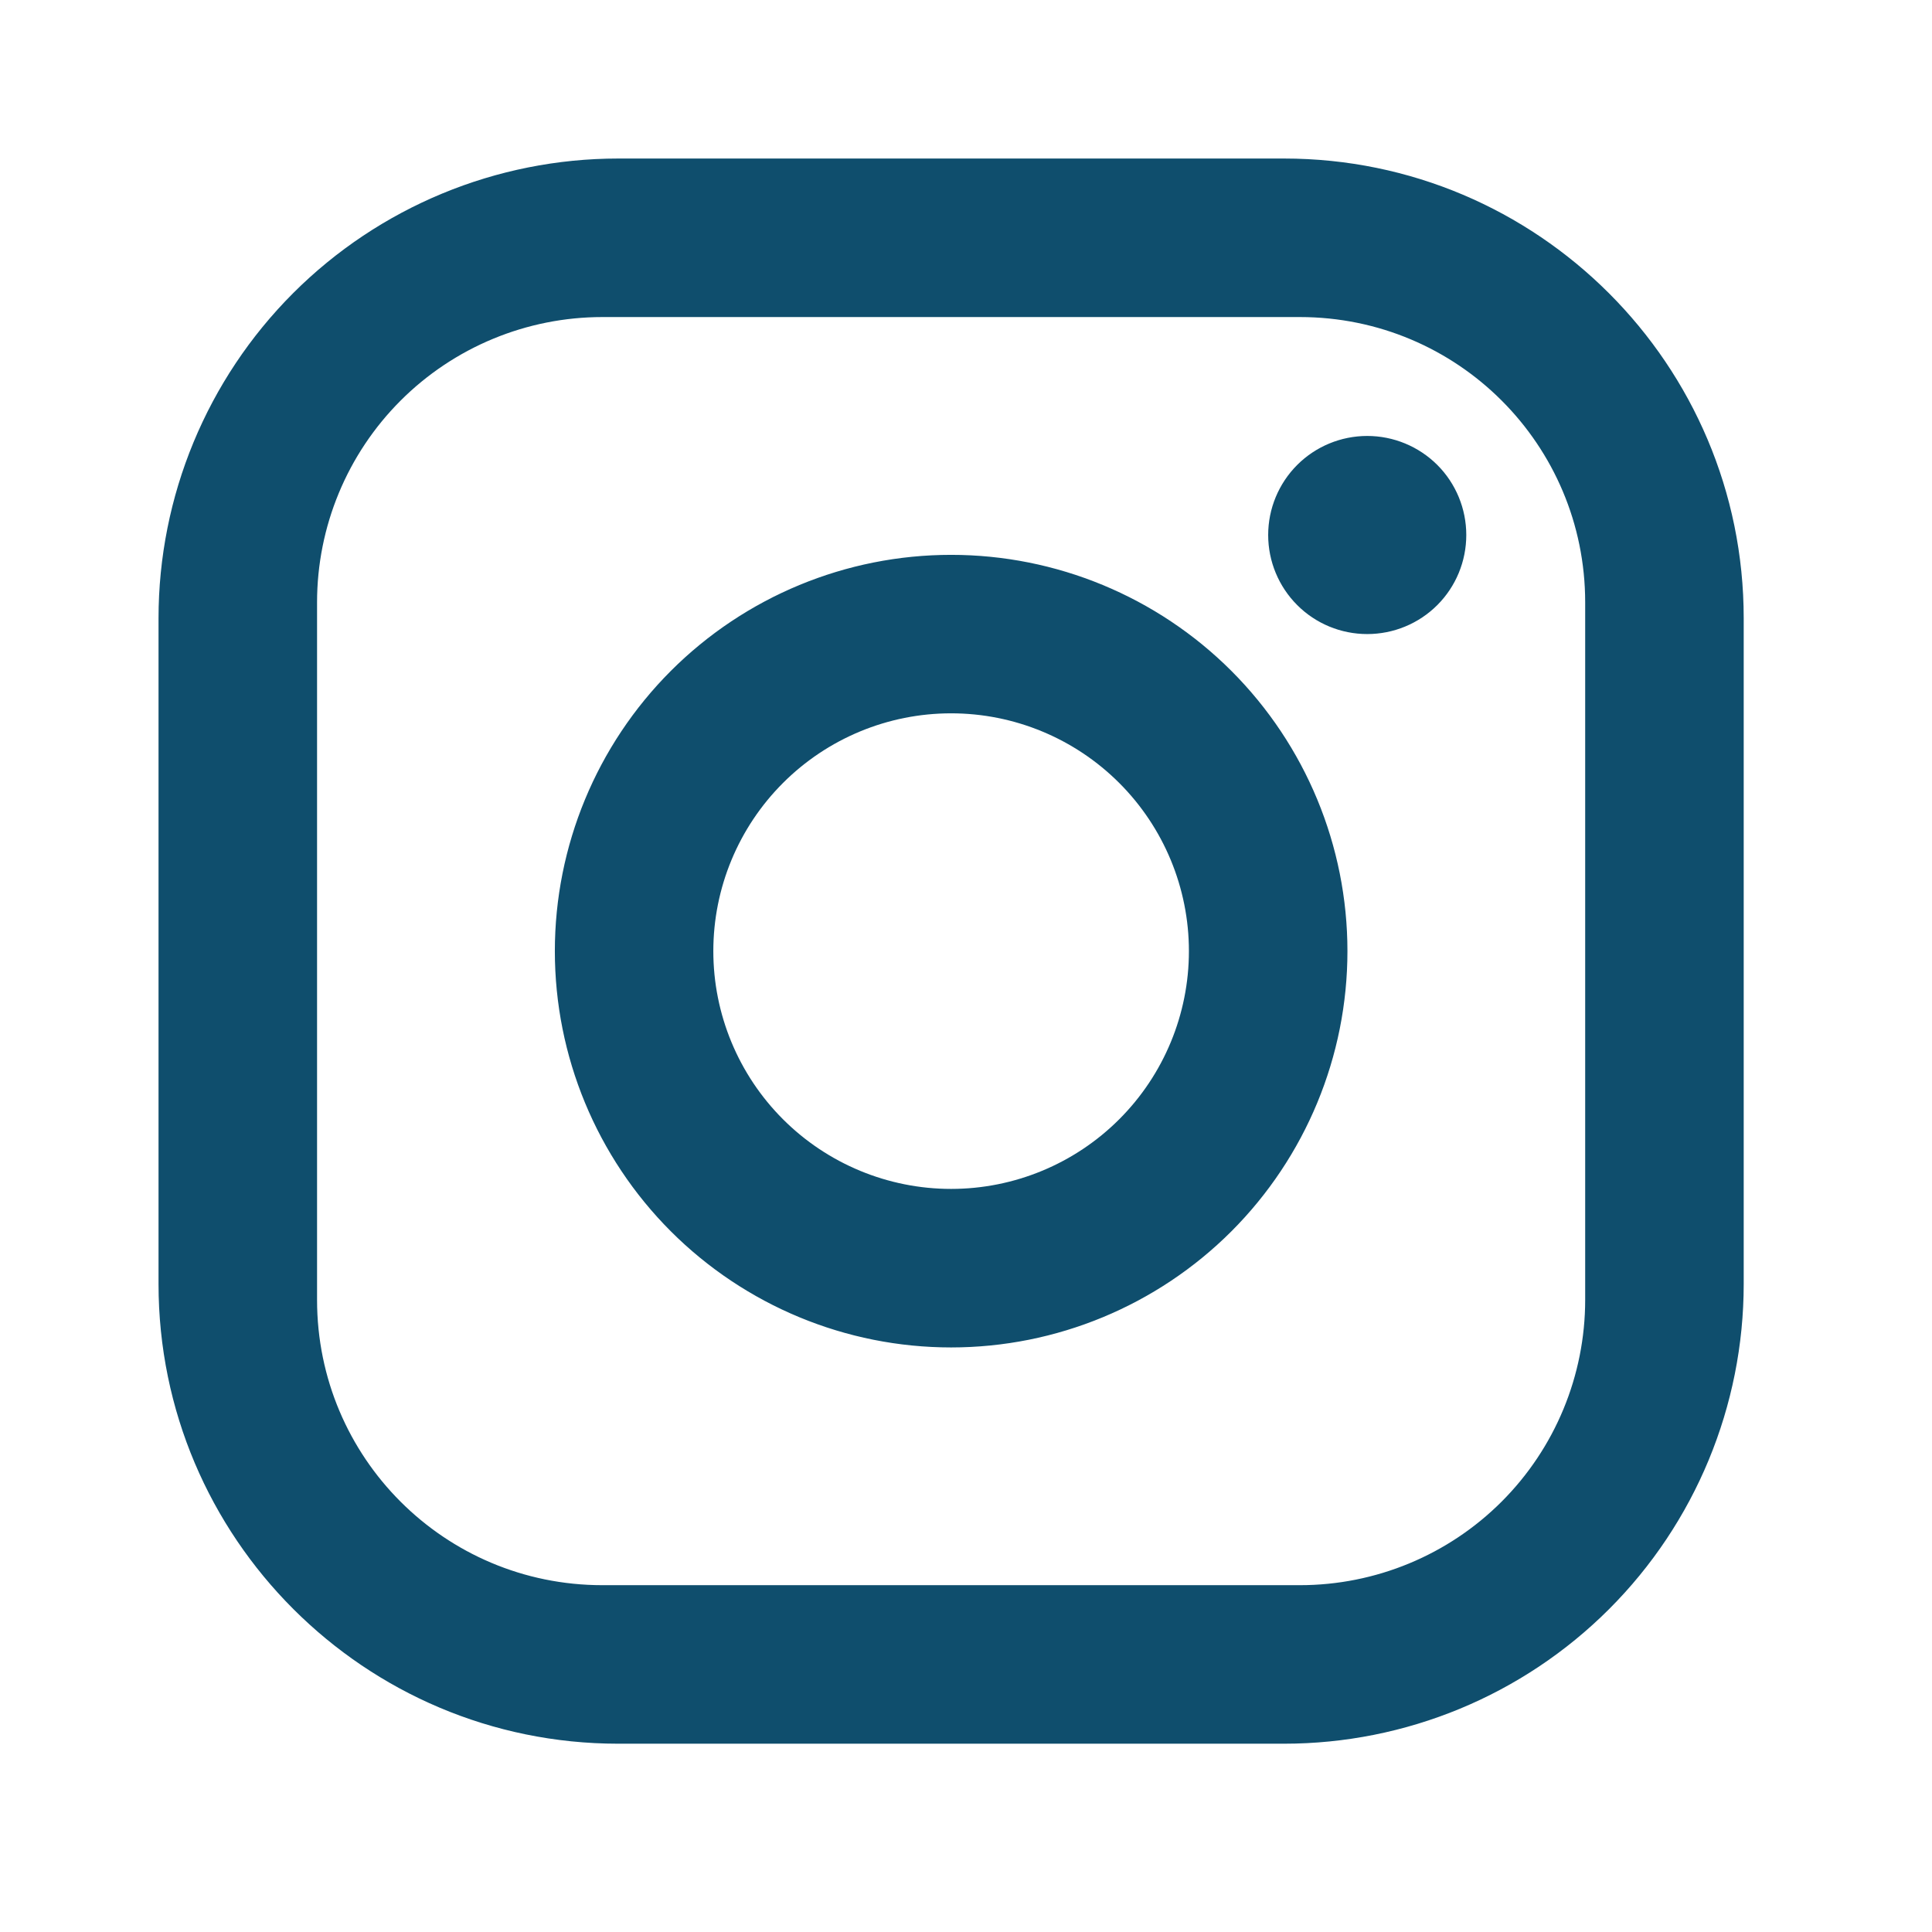
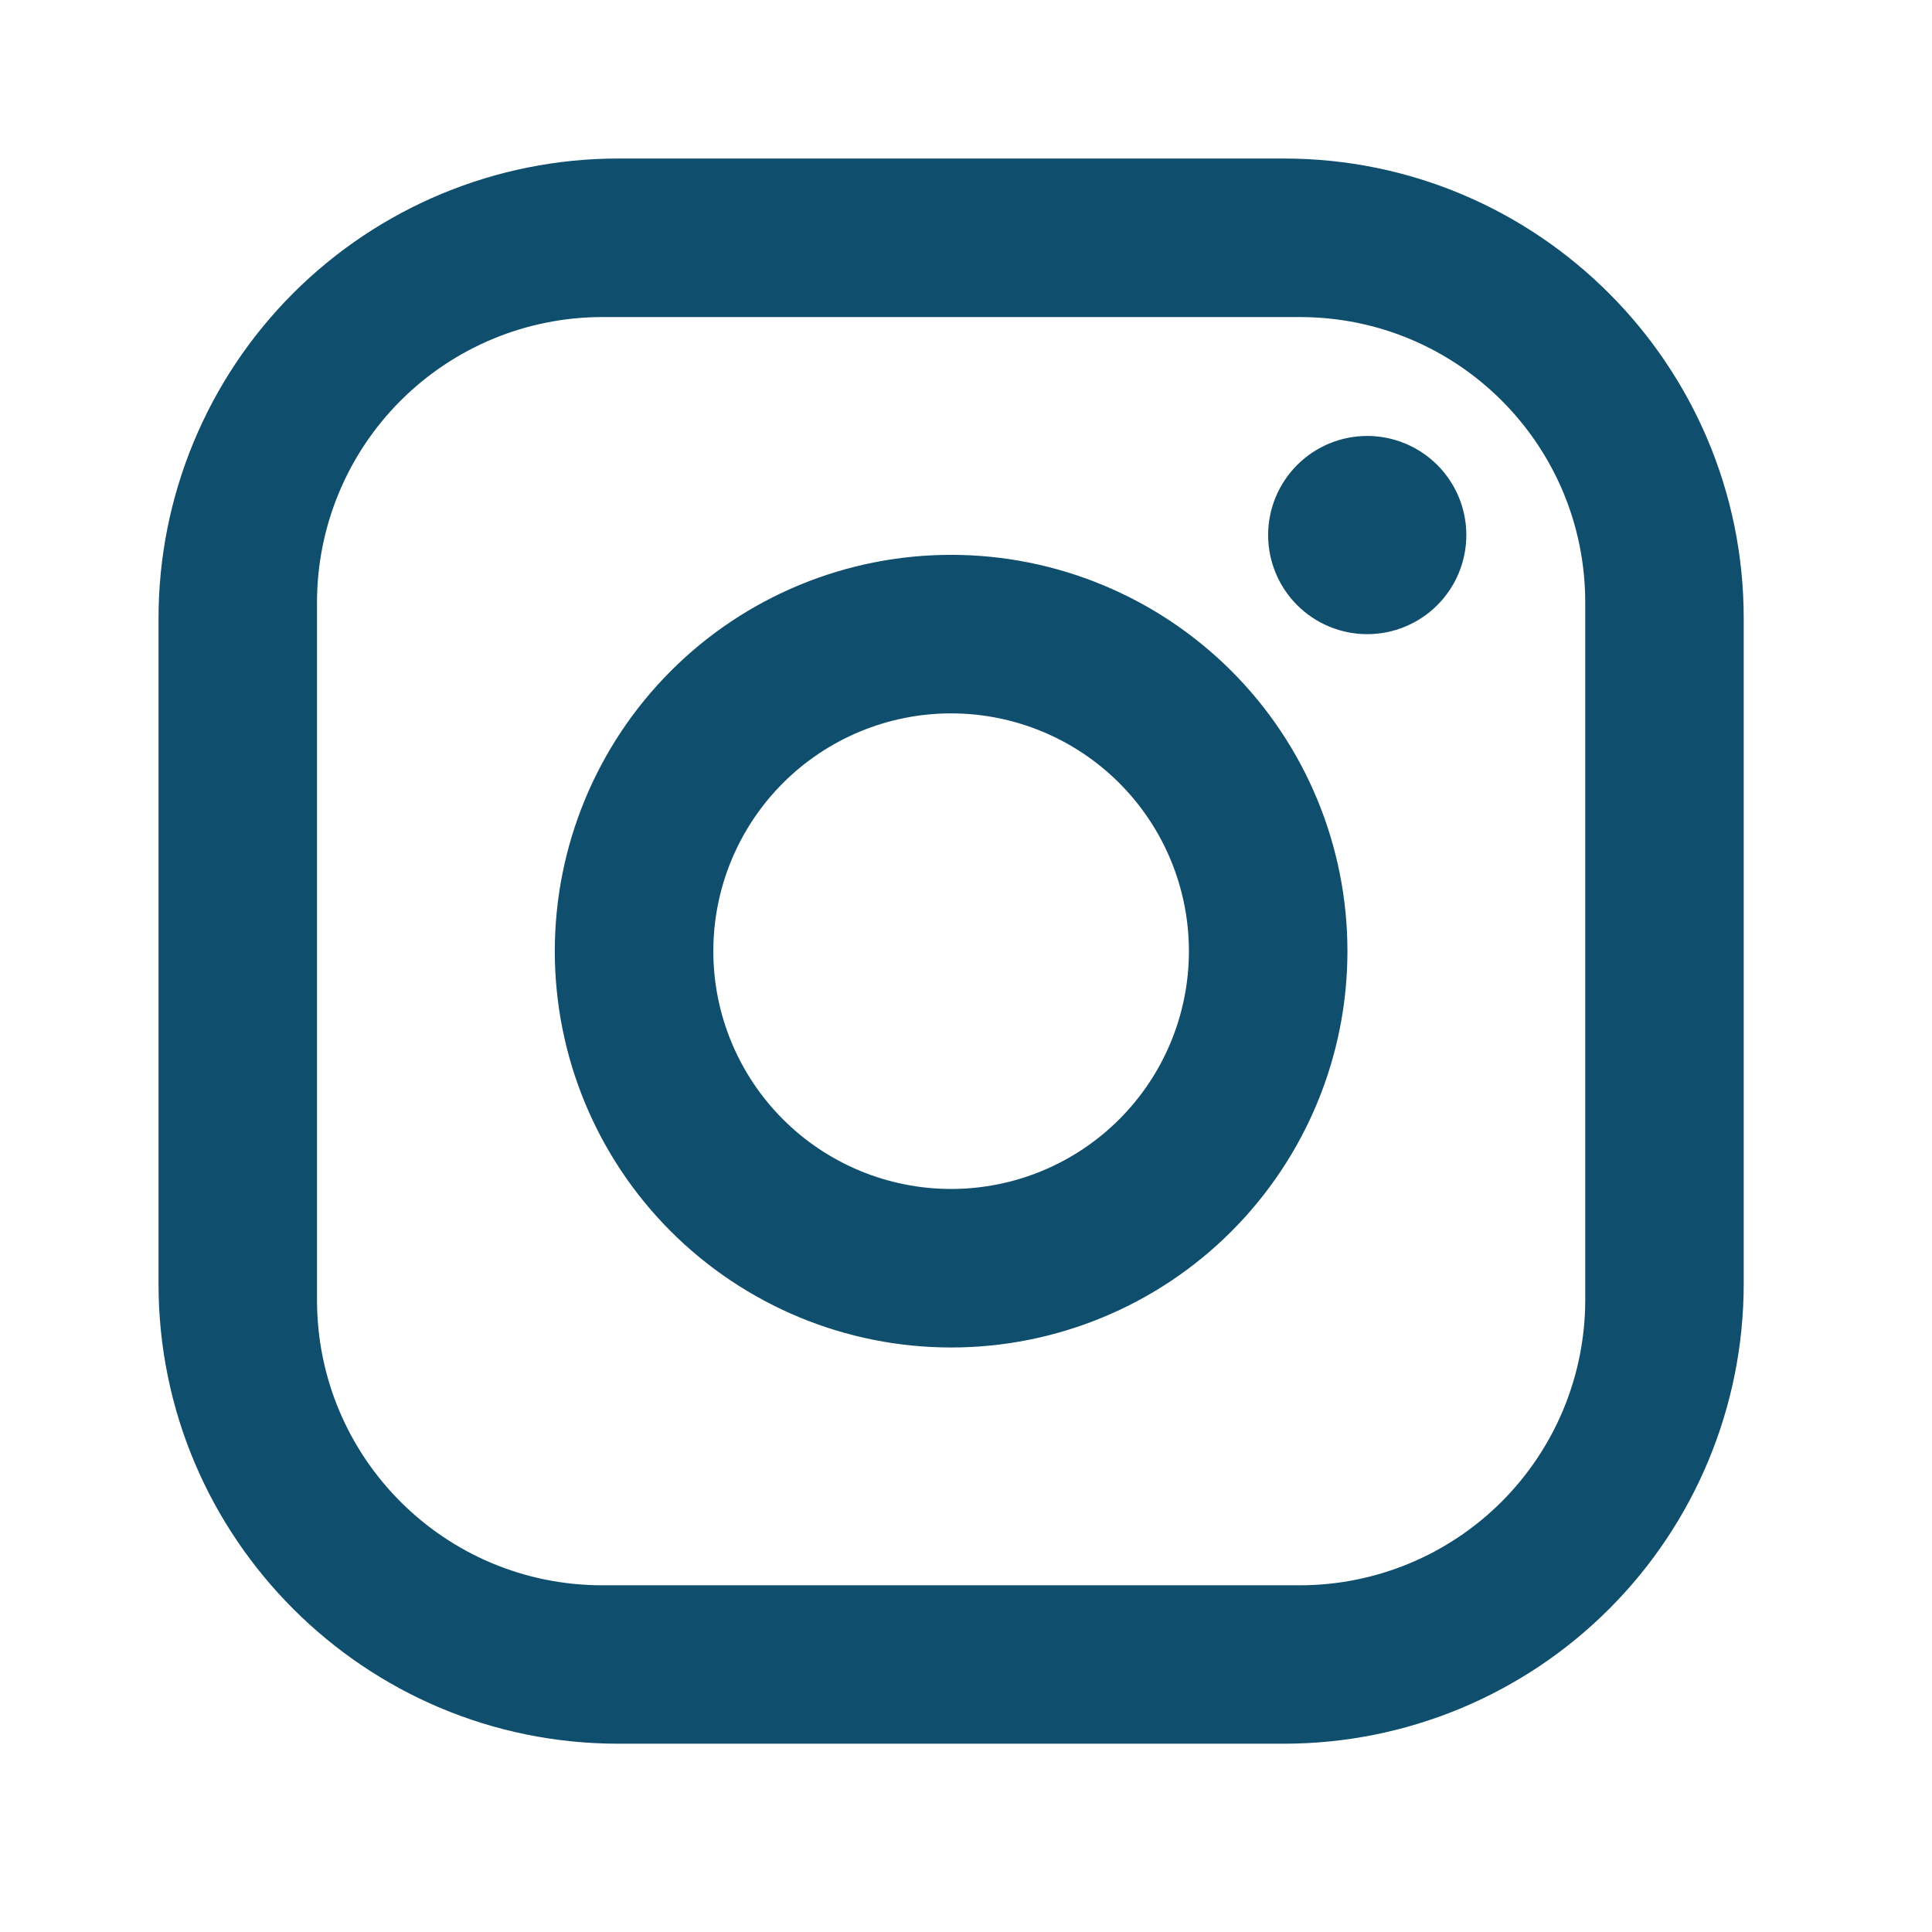
- <svg xmlns="http://www.w3.org/2000/svg" width="37" height="37" viewBox="0 0 37 37" fill="none">
-   <path d="M11.84 3.036H24.59C29.448 3.036 33.394 6.982 33.394 11.84V24.59C33.394 26.925 32.467 29.165 30.816 30.816C29.165 32.467 26.925 33.394 24.59 33.394H11.84C6.982 33.394 3.036 29.448 3.036 24.59V11.84C3.036 9.505 3.963 7.266 5.614 5.614C7.266 3.963 9.505 3.036 11.84 3.036ZM11.536 6.072C10.087 6.072 8.697 6.647 7.672 7.672C6.647 8.697 6.072 10.087 6.072 11.536V24.894C6.072 27.915 8.516 30.358 11.536 30.358H24.894C26.343 30.358 27.733 29.783 28.758 28.758C29.783 27.733 30.358 26.343 30.358 24.894V11.536C30.358 8.516 27.915 6.072 24.894 6.072H11.536ZM26.184 8.349C26.687 8.349 27.17 8.549 27.526 8.904C27.882 9.26 28.081 9.743 28.081 10.246C28.081 10.749 27.882 11.232 27.526 11.588C27.17 11.944 26.687 12.143 26.184 12.143C25.681 12.143 25.198 11.944 24.843 11.588C24.487 11.232 24.287 10.749 24.287 10.246C24.287 9.743 24.487 9.26 24.843 8.904C25.198 8.549 25.681 8.349 26.184 8.349ZM18.215 10.626C20.228 10.626 22.158 11.425 23.582 12.848C25.005 14.272 25.805 16.202 25.805 18.215C25.805 20.228 25.005 22.158 23.582 23.582C22.158 25.005 20.228 25.805 18.215 25.805C16.202 25.805 14.272 25.005 12.848 23.582C11.425 22.158 10.626 20.228 10.626 18.215C10.626 16.202 11.425 14.272 12.848 12.848C14.272 11.425 16.202 10.626 18.215 10.626ZM18.215 13.661C17.007 13.661 15.849 14.141 14.995 14.995C14.141 15.849 13.661 17.007 13.661 18.215C13.661 19.423 14.141 20.581 14.995 21.435C15.849 22.289 17.007 22.769 18.215 22.769C19.423 22.769 20.581 22.289 21.435 21.435C22.289 20.581 22.769 19.423 22.769 18.215C22.769 17.007 22.289 15.849 21.435 14.995C20.581 14.141 19.423 13.661 18.215 13.661Z" fill="#0F4E6D" />
+ <svg xmlns="http://www.w3.org/2000/svg" fill="none" viewBox="0 0 37 37">
+   <path d="m11.84 3.036h12.75c4.857 0 8.804 3.947 8.804 8.804v12.75c0 2.335-0.927 4.574-2.579 6.225-1.651 1.651-3.89 2.579-6.225 2.579h-12.75c-4.857 0-8.804-3.947-8.804-8.804v-12.75c0-2.335 0.928-4.574 2.579-6.225 1.651-1.651 3.89-2.579 6.225-2.579zm-0.304 3.036c-1.449 0-2.839 0.576-3.864 1.601-1.025 1.025-1.601 2.415-1.601 3.864v13.358c0 3.021 2.444 5.465 5.465 5.465h13.358c1.449 0 2.839-0.576 3.864-1.601s1.601-2.415 1.601-3.864v-13.358c0-3.021-2.444-5.465-5.465-5.465h-13.358zm14.648 2.277c0.503 0 0.986 0.2 1.342 0.556s0.556 0.838 0.556 1.342c0 0.503-0.2 0.986-0.556 1.342-0.356 0.356-0.839 0.556-1.342 0.556s-0.986-0.2-1.342-0.556c-0.356-0.356-0.556-0.839-0.556-1.342 0-0.503 0.2-0.986 0.556-1.342 0.356-0.356 0.838-0.556 1.342-0.556zm-7.969 2.277c2.013 0 3.943 0.8 5.367 2.223s2.223 3.354 2.223 5.367c0 2.013-0.8 3.943-2.223 5.367s-3.354 2.223-5.367 2.223c-2.013 0-3.943-0.8-5.367-2.223s-2.223-3.354-2.223-5.367c0-2.013 0.8-3.943 2.223-5.367s3.354-2.223 5.367-2.223zm0 3.036c-1.208 0-2.366 0.48-3.22 1.334s-1.334 2.012-1.334 3.22c0 1.208 0.48 2.366 1.334 3.22s2.012 1.334 3.22 1.334c1.208 0 2.366-0.48 3.22-1.334s1.334-2.012 1.334-3.22c0-1.208-0.48-2.366-1.334-3.22s-2.012-1.334-3.22-1.334z" fill="#0F4E6D" />
</svg>
